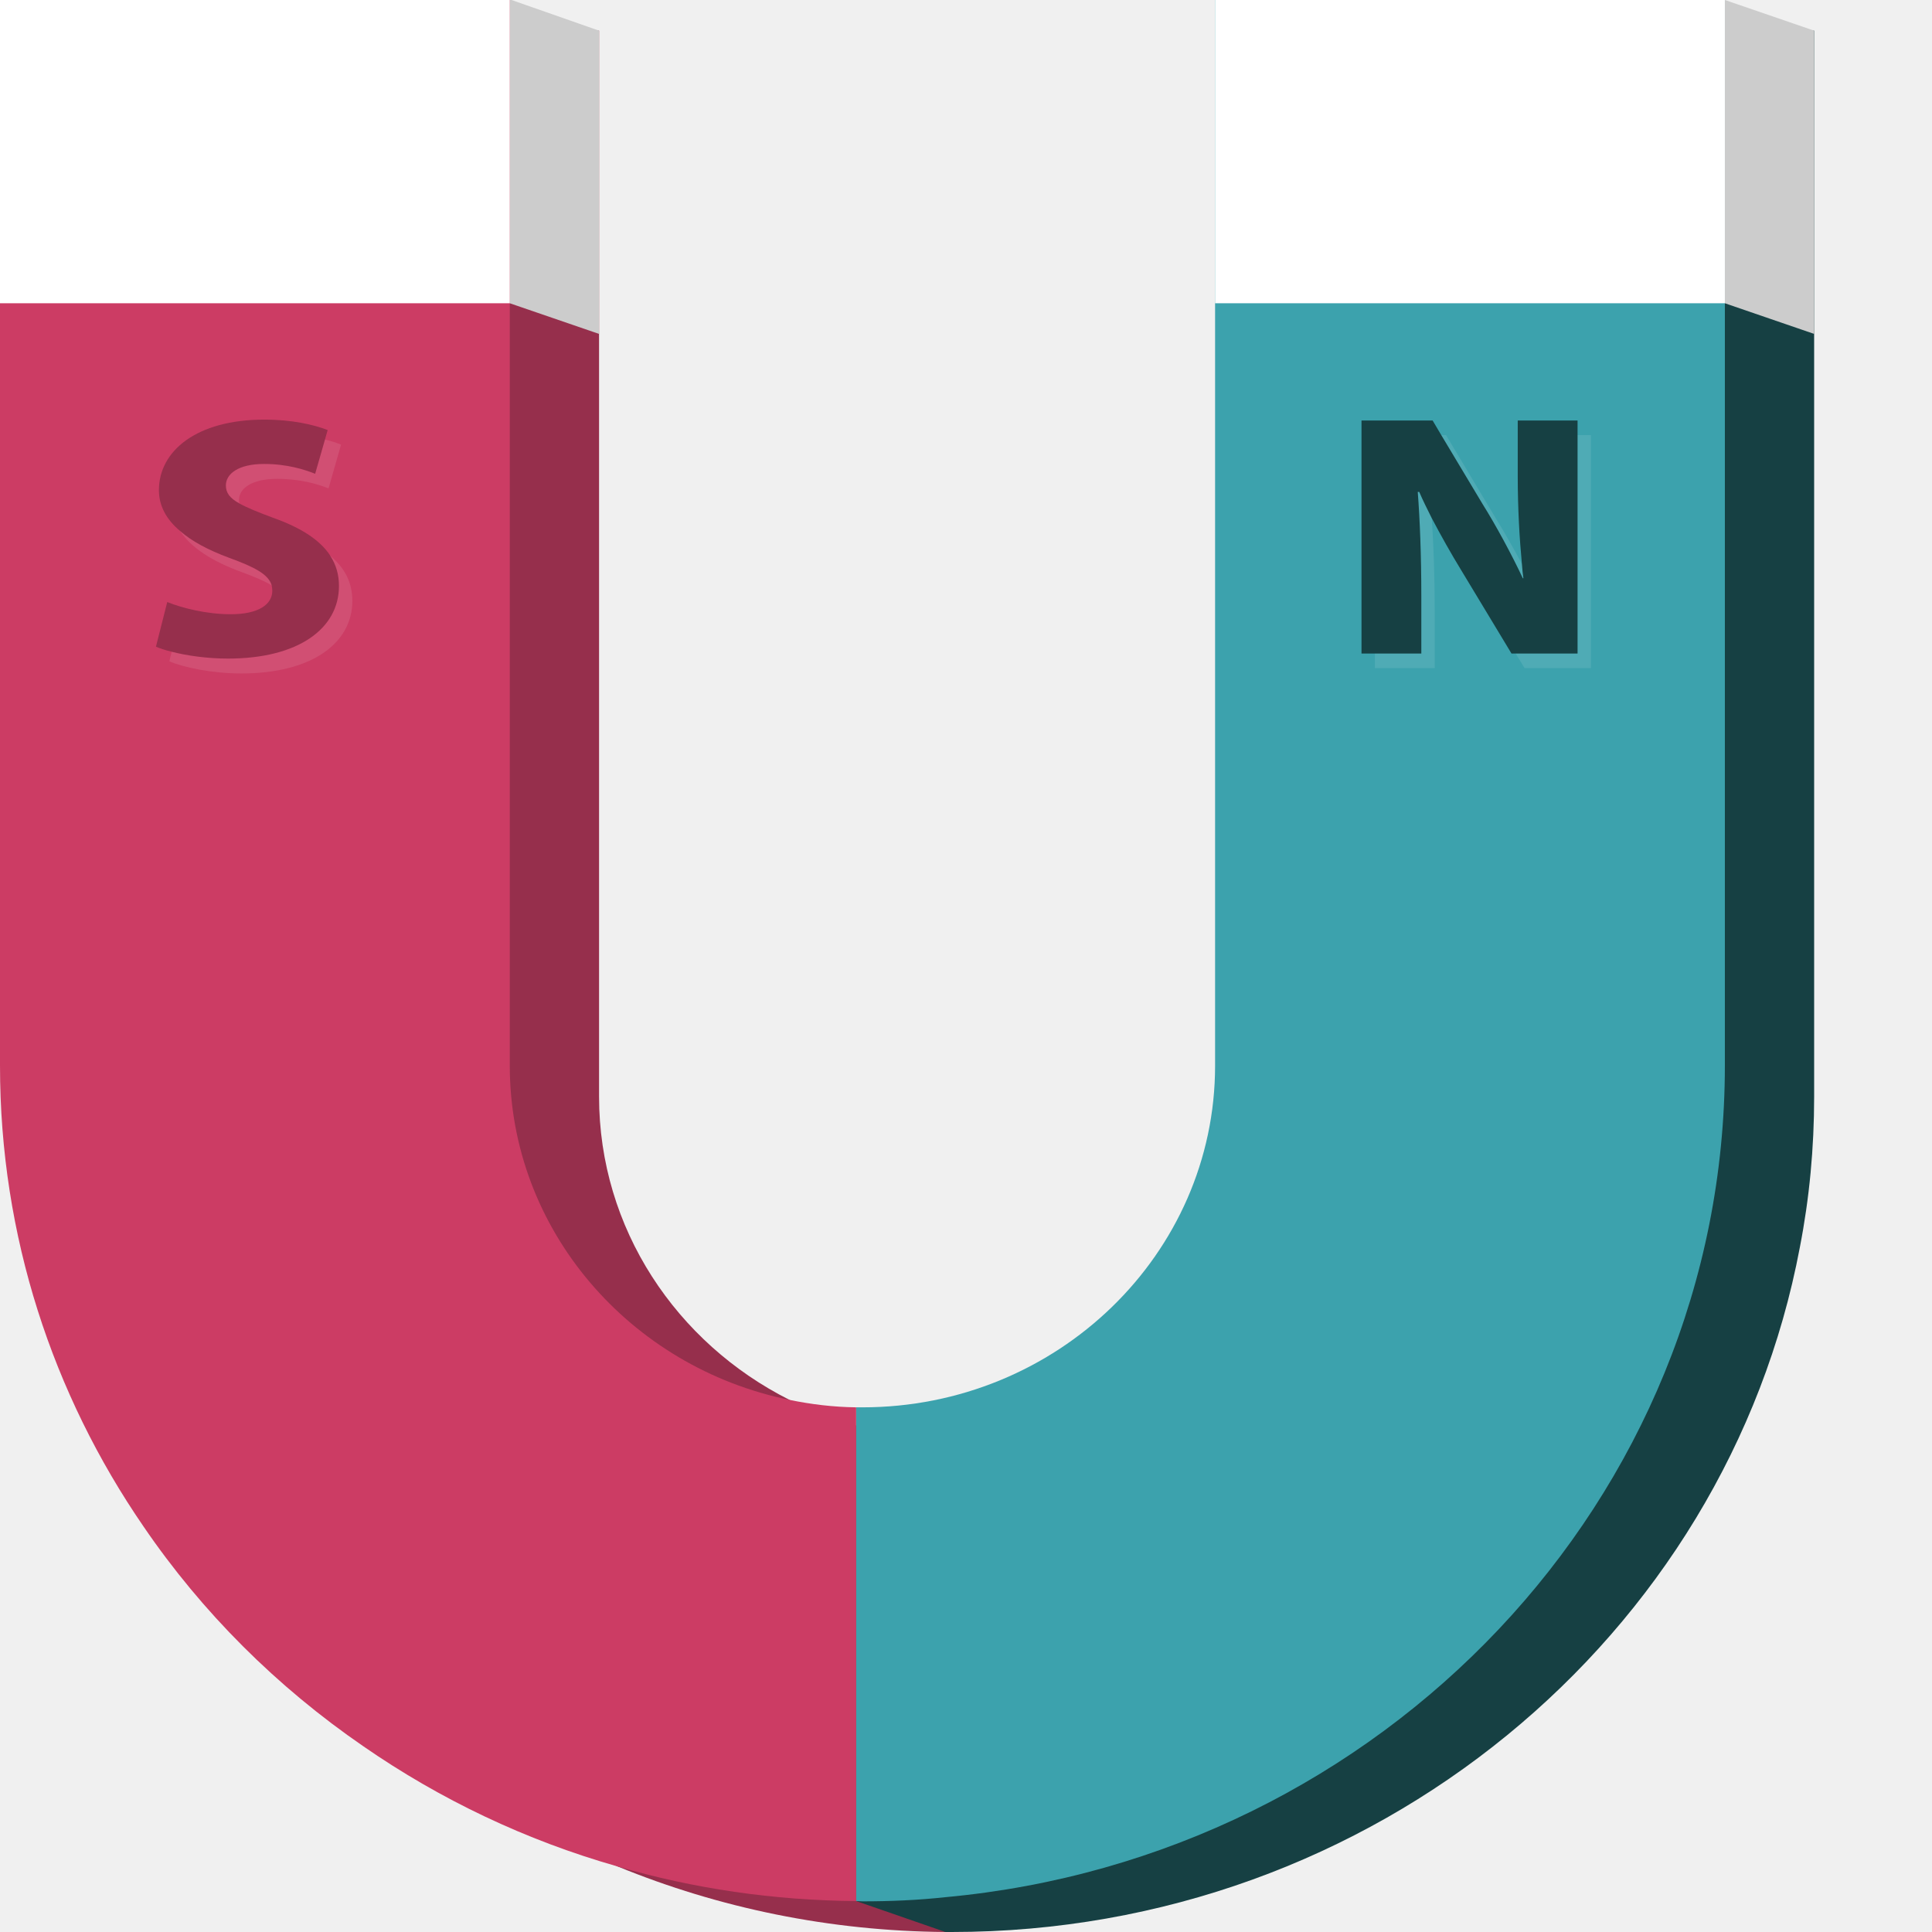
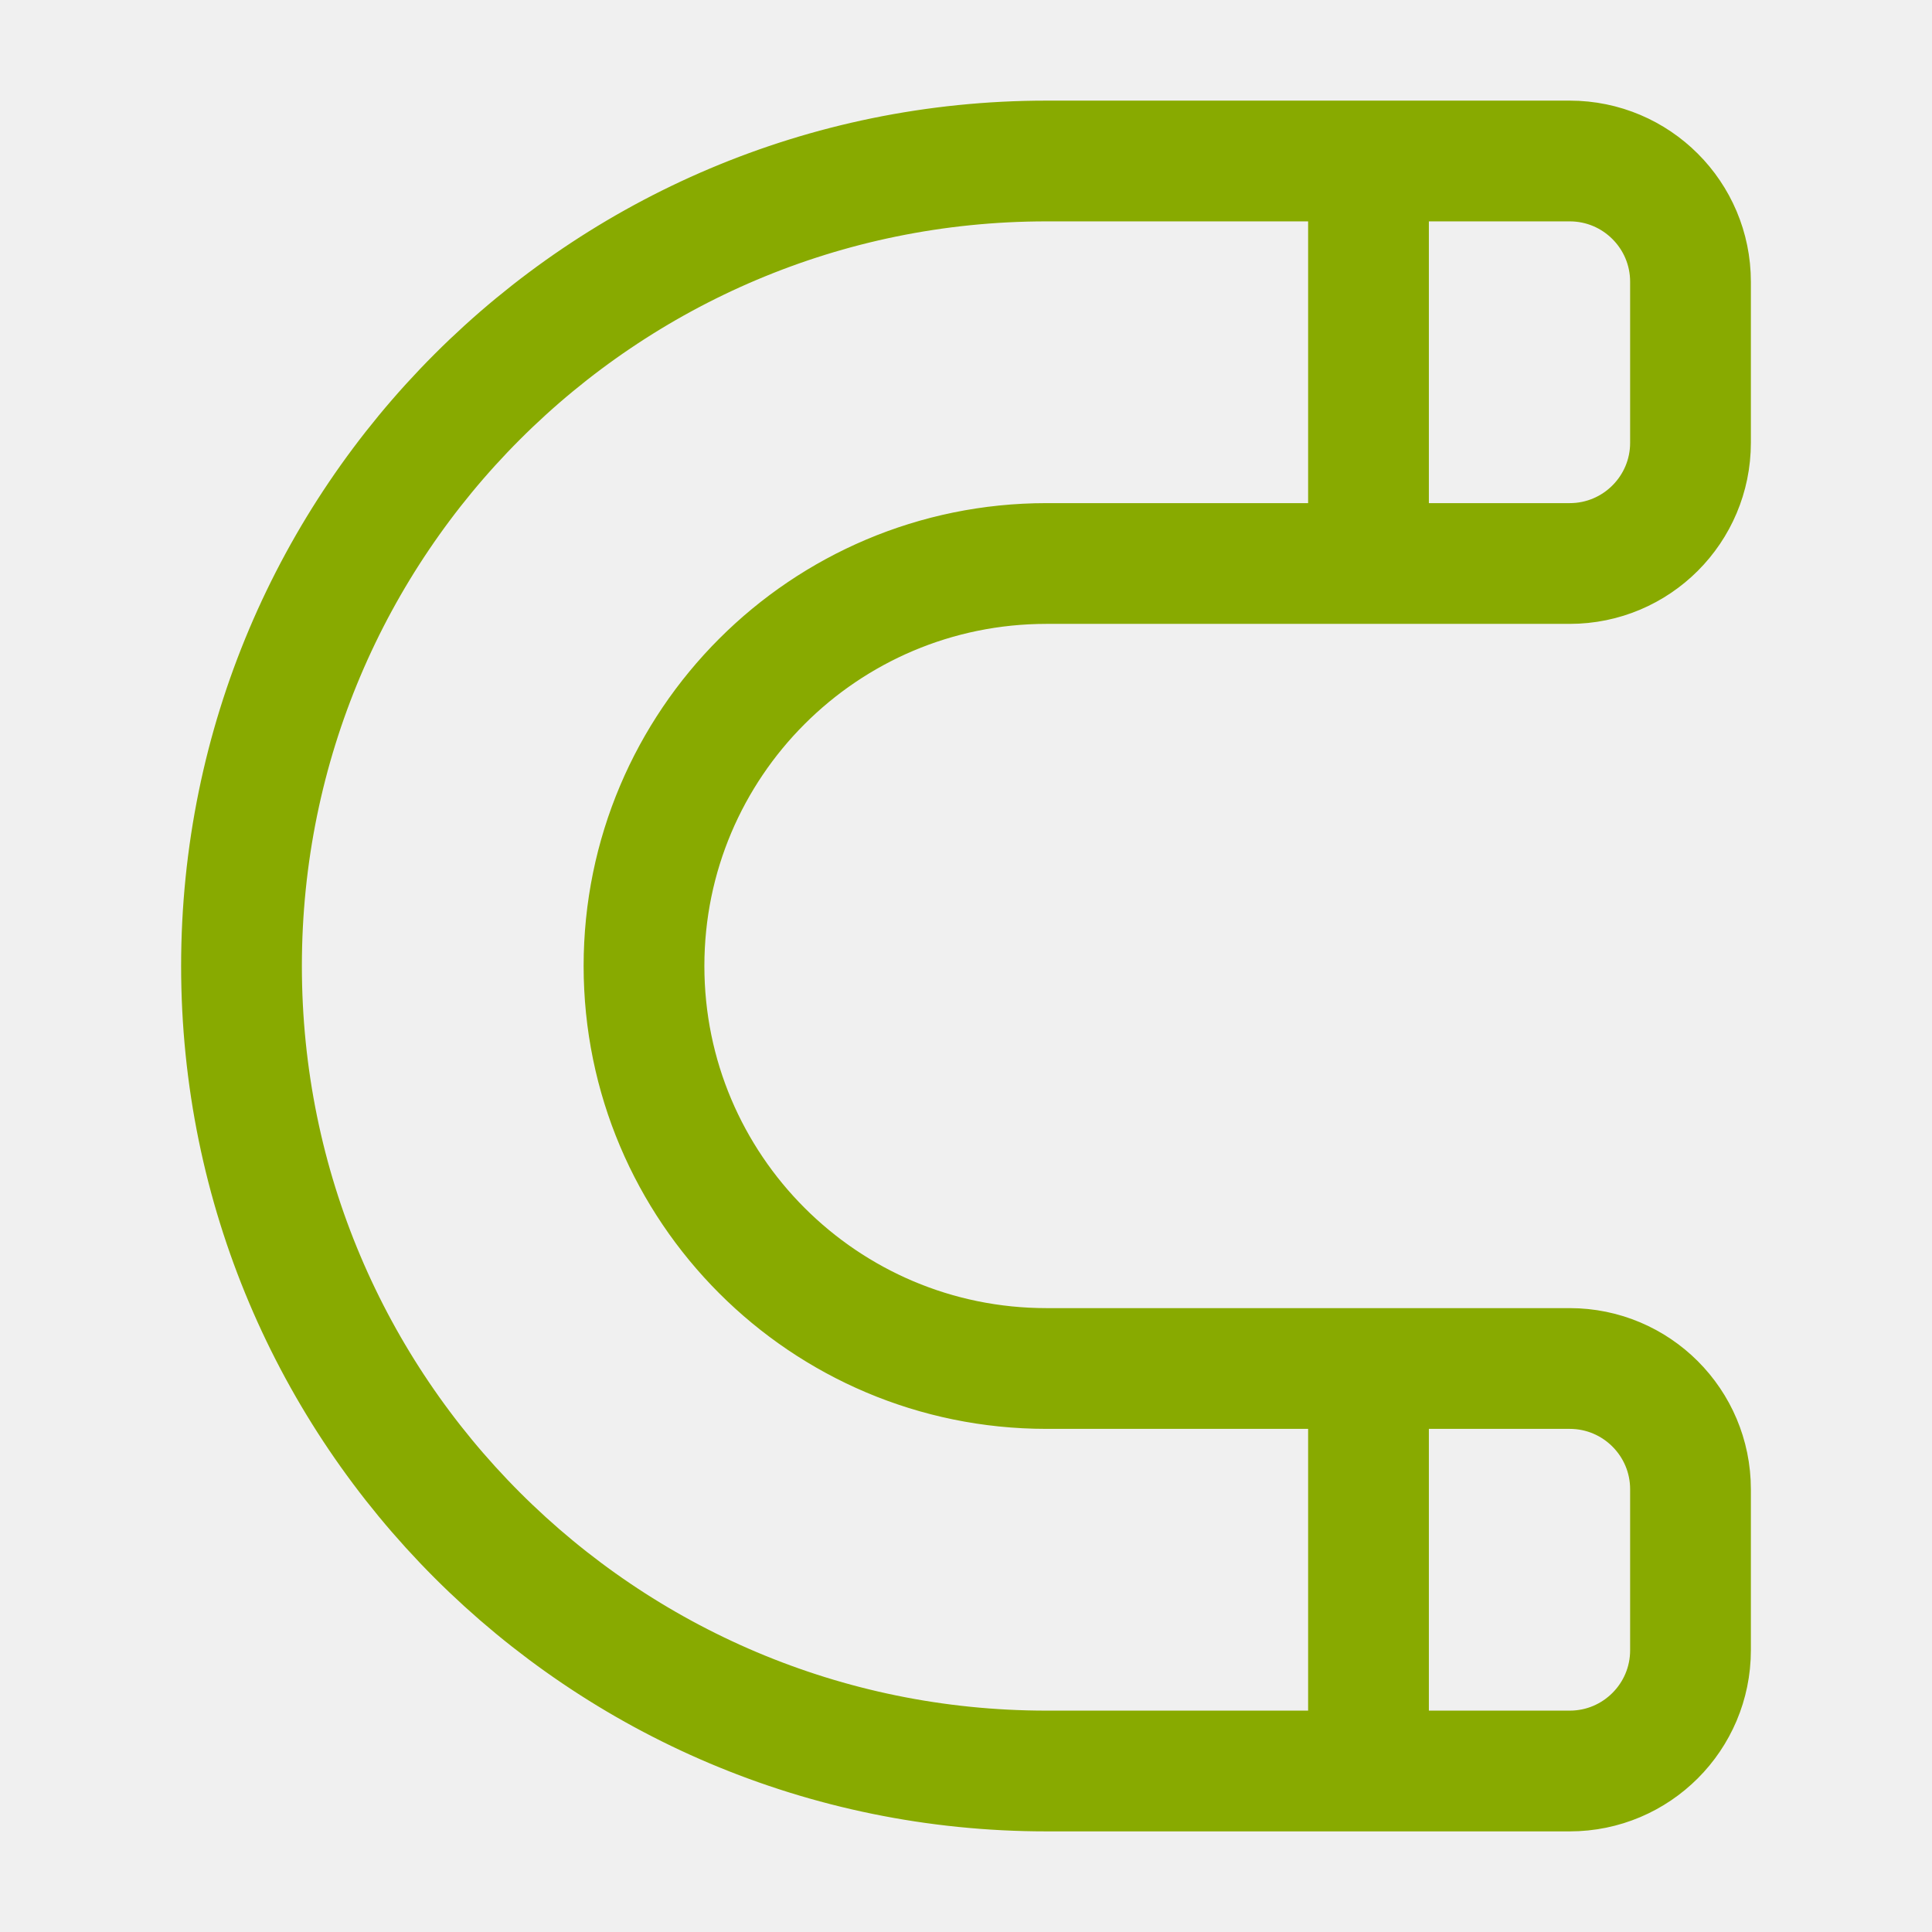
- <svg xmlns="http://www.w3.org/2000/svg" version="1.1" id="_x35_" viewBox="0 0 512 512" xml:space="preserve">
-   <g>
-     <g>
-       <path style="fill:#962F4C;" d="M250.558,381.16V512c-30.758-0.237-60.096-6.389-86.832-17.35    C81.469,461.132,23.66,382.266,23.66,290.622V8.123h135.098v282.499c0,34.937,20.506,65.301,50.475,80.364    c5.599,2.84,11.514,5.128,17.666,6.783C234.469,379.899,242.356,381.003,250.558,381.16z" />
-       <path style="fill:#164043;" d="M480.768,8.123v282.499c0,13.644-1.262,26.972-3.785,39.907    C457.581,433.606,364.204,512,252.214,512h-1.656l-23.66-8.202l23.66-122.637h1.656c51.499,0,93.456-40.615,93.456-90.538V8.123    H480.768z" />
-       <polygon style="fill:#CCCCCC;" points="158.757,8.123 158.757,88.49 135.098,80.366 23.66,88.49 23.818,80.366 25.316,8.123     25.474,0 135.571,0   " />
-       <polygon style="fill:#CCCCCC;" points="480.768,8.123 480.768,88.49 457.108,80.366 345.67,88.49 345.67,8.123 457.108,0     460.578,1.184   " />
-       <path style="fill:#CC3C64;" d="M226.898,372.958v130.84c-21.925-0.158-43.139-3.314-63.172-9.148    c-24.448-6.941-47.162-17.826-67.43-31.862c-22.95-15.773-42.745-35.49-58.282-58.283C13.96,369.488,0,327.531,0,282.42V0h135.098    v282.42c0,43.534,31.862,79.971,74.134,88.566C214.989,372.171,220.825,372.879,226.898,372.958z" />
-       <path style="fill:#3CA2AD;" d="M457.108,0v282.42c0,114.909-90.775,209.706-206.55,220.352c-7.255,0.789-14.59,1.105-22.003,1.105    c-0.552,0-1.104-0.079-1.656-0.079v-130.84h1.656c51.578,0,93.456-40.615,93.456-90.538V0H457.108z" />
-       <rect style="fill:#FFFFFF;" width="135.098" height="80.366" />
-       <rect x="322.01" style="fill:#FFFFFF;" width="135.098" height="80.366" />
-     </g>
-     <g>
-       <path style="opacity:0.1;fill:#FFFFFF;" d="M405.766,115.303v14.749c0,10.172,0.631,19.874,1.498,27.051h-0.158    c-1.104-2.366-2.445-5.049-3.785-7.65c-2.287-4.259-4.732-8.597-6.861-11.988l-13.249-22.162h-18.849v61.753h15.852v-15.144    c0-9.542-0.315-17.901-0.789-24.605c0-1.105-0.079-2.13-0.158-3.077h0.394c2.839,6.389,7.255,14.512,10.884,20.427l11.12,18.532    l2.366,3.866h17.587v-61.753H405.766z" />
-       <path style="fill:#164043;" d="M402.217,111.439v14.747c0,8.518,0.473,16.642,1.104,23.267c0.079,1.34,0.237,2.601,0.394,3.785    h-0.157c-2.918-6.231-7.177-14.117-10.647-19.638l-10.962-18.297l-2.287-3.864h-18.849v61.751h15.852v-15.142    c0-11.04-0.394-20.504-0.946-27.682h0.394c0.946,2.208,2.13,4.575,3.313,6.941c2.445,4.652,5.205,9.542,7.571,13.407    l13.565,22.476h17.508v-61.751H402.217z" />
-     </g>
-     <g>
-       <path style="opacity:0.1;fill:#FFFFFF;" d="M87.542,147.323c0,0-0.079-0.079-0.079-0.158c-2.761-2.288-6.546-4.338-11.515-6.073    c-8.517-3.154-11.987-4.812-12.46-7.65c-0.158-0.316-0.158-0.632-0.158-0.947c0-2.996,3.312-5.599,10.095-5.599    c6.231,0,10.805,1.419,13.644,2.524l3.312-11.593c-1.183-0.474-2.603-0.947-4.259-1.342c-3.313-0.787-7.571-1.34-12.54-1.34    c-17.903,0-27.918,8.202-27.918,18.692c0,2.443,0.709,4.731,2.129,6.939c2.761,4.259,8.281,7.965,16.404,10.883    c3.391,1.263,5.994,2.366,7.808,3.472v0.079c2.445,1.419,3.628,2.996,3.628,5.204c0,3.628-3.549,6.231-10.962,6.231    c-6.23,0-12.697-1.498-16.799-3.233l-2.366,9.306l-0.631,2.524c3.549,1.577,11.278,3.233,19.086,3.233    c18.691,0,29.417-8.045,29.417-19.243C93.378,154.657,91.564,150.635,87.542,147.323z" />
-       <path style="fill:#962F4C;" d="M87.542,147.323c0,0-0.079-0.079-0.079-0.158c-2.603-3.943-7.492-7.255-15.064-9.937    c-4.022-1.5-6.94-2.682-8.911-3.785c-2.603-1.419-3.628-2.84-3.628-4.812c0-2.996,3.233-5.678,10.095-5.678    c6.152,0,10.805,1.498,13.565,2.603l2.603-9.071l0.709-2.522c-3.706-1.421-9.385-2.761-16.799-2.761    c-17.902,0-27.918,8.281-27.918,18.692c0,4.101,1.893,7.729,5.678,10.883c3.076,2.682,7.334,4.968,12.855,7.02    c6.94,2.522,10.489,4.415,11.357,7.334v0.079c0.079,0.393,0.158,0.866,0.158,1.34c0,3.628-3.628,6.231-11.041,6.231    c-6.23,0-12.697-1.577-16.799-3.235l-2.997,11.83c1.104,0.474,2.524,0.947,4.18,1.342c3.943,1.024,9.385,1.814,14.906,1.814    c18.691,0,29.417-7.966,29.417-19.243C89.829,152.37,89.119,149.769,87.542,147.323z" />
-     </g>
-   </g>
+ <svg xmlns="http://www.w3.org/2000/svg" width="800px" height="800px" viewBox="0 0 24 24" fill="none" version="1.1" id="svg1">
+   <defs id="defs1" />
+   <path d="M17 2H19.5C20.328 2 21 2.672 21 3.5V5.5C21 6.328 20.328 7 19.5 7H17M17 2H13C7.477 2 3 6.477 3 12C3 17.523 7.477 22 13 22H17M17 2V7M17 7H13C10.239 7 8 9.239 8 12C8 14.761 10.239 17 13 17H17M17 17H19.5C20.328 17 21 17.672 21 18.5V20.5C21 21.328 20.328 22 19.5 22H17M17 17V22" stroke="#1C274C" stroke-width="1.5" stroke-linecap="round" stroke-linejoin="round" id="path1" style="stroke:#88aa00" />
</svg>
